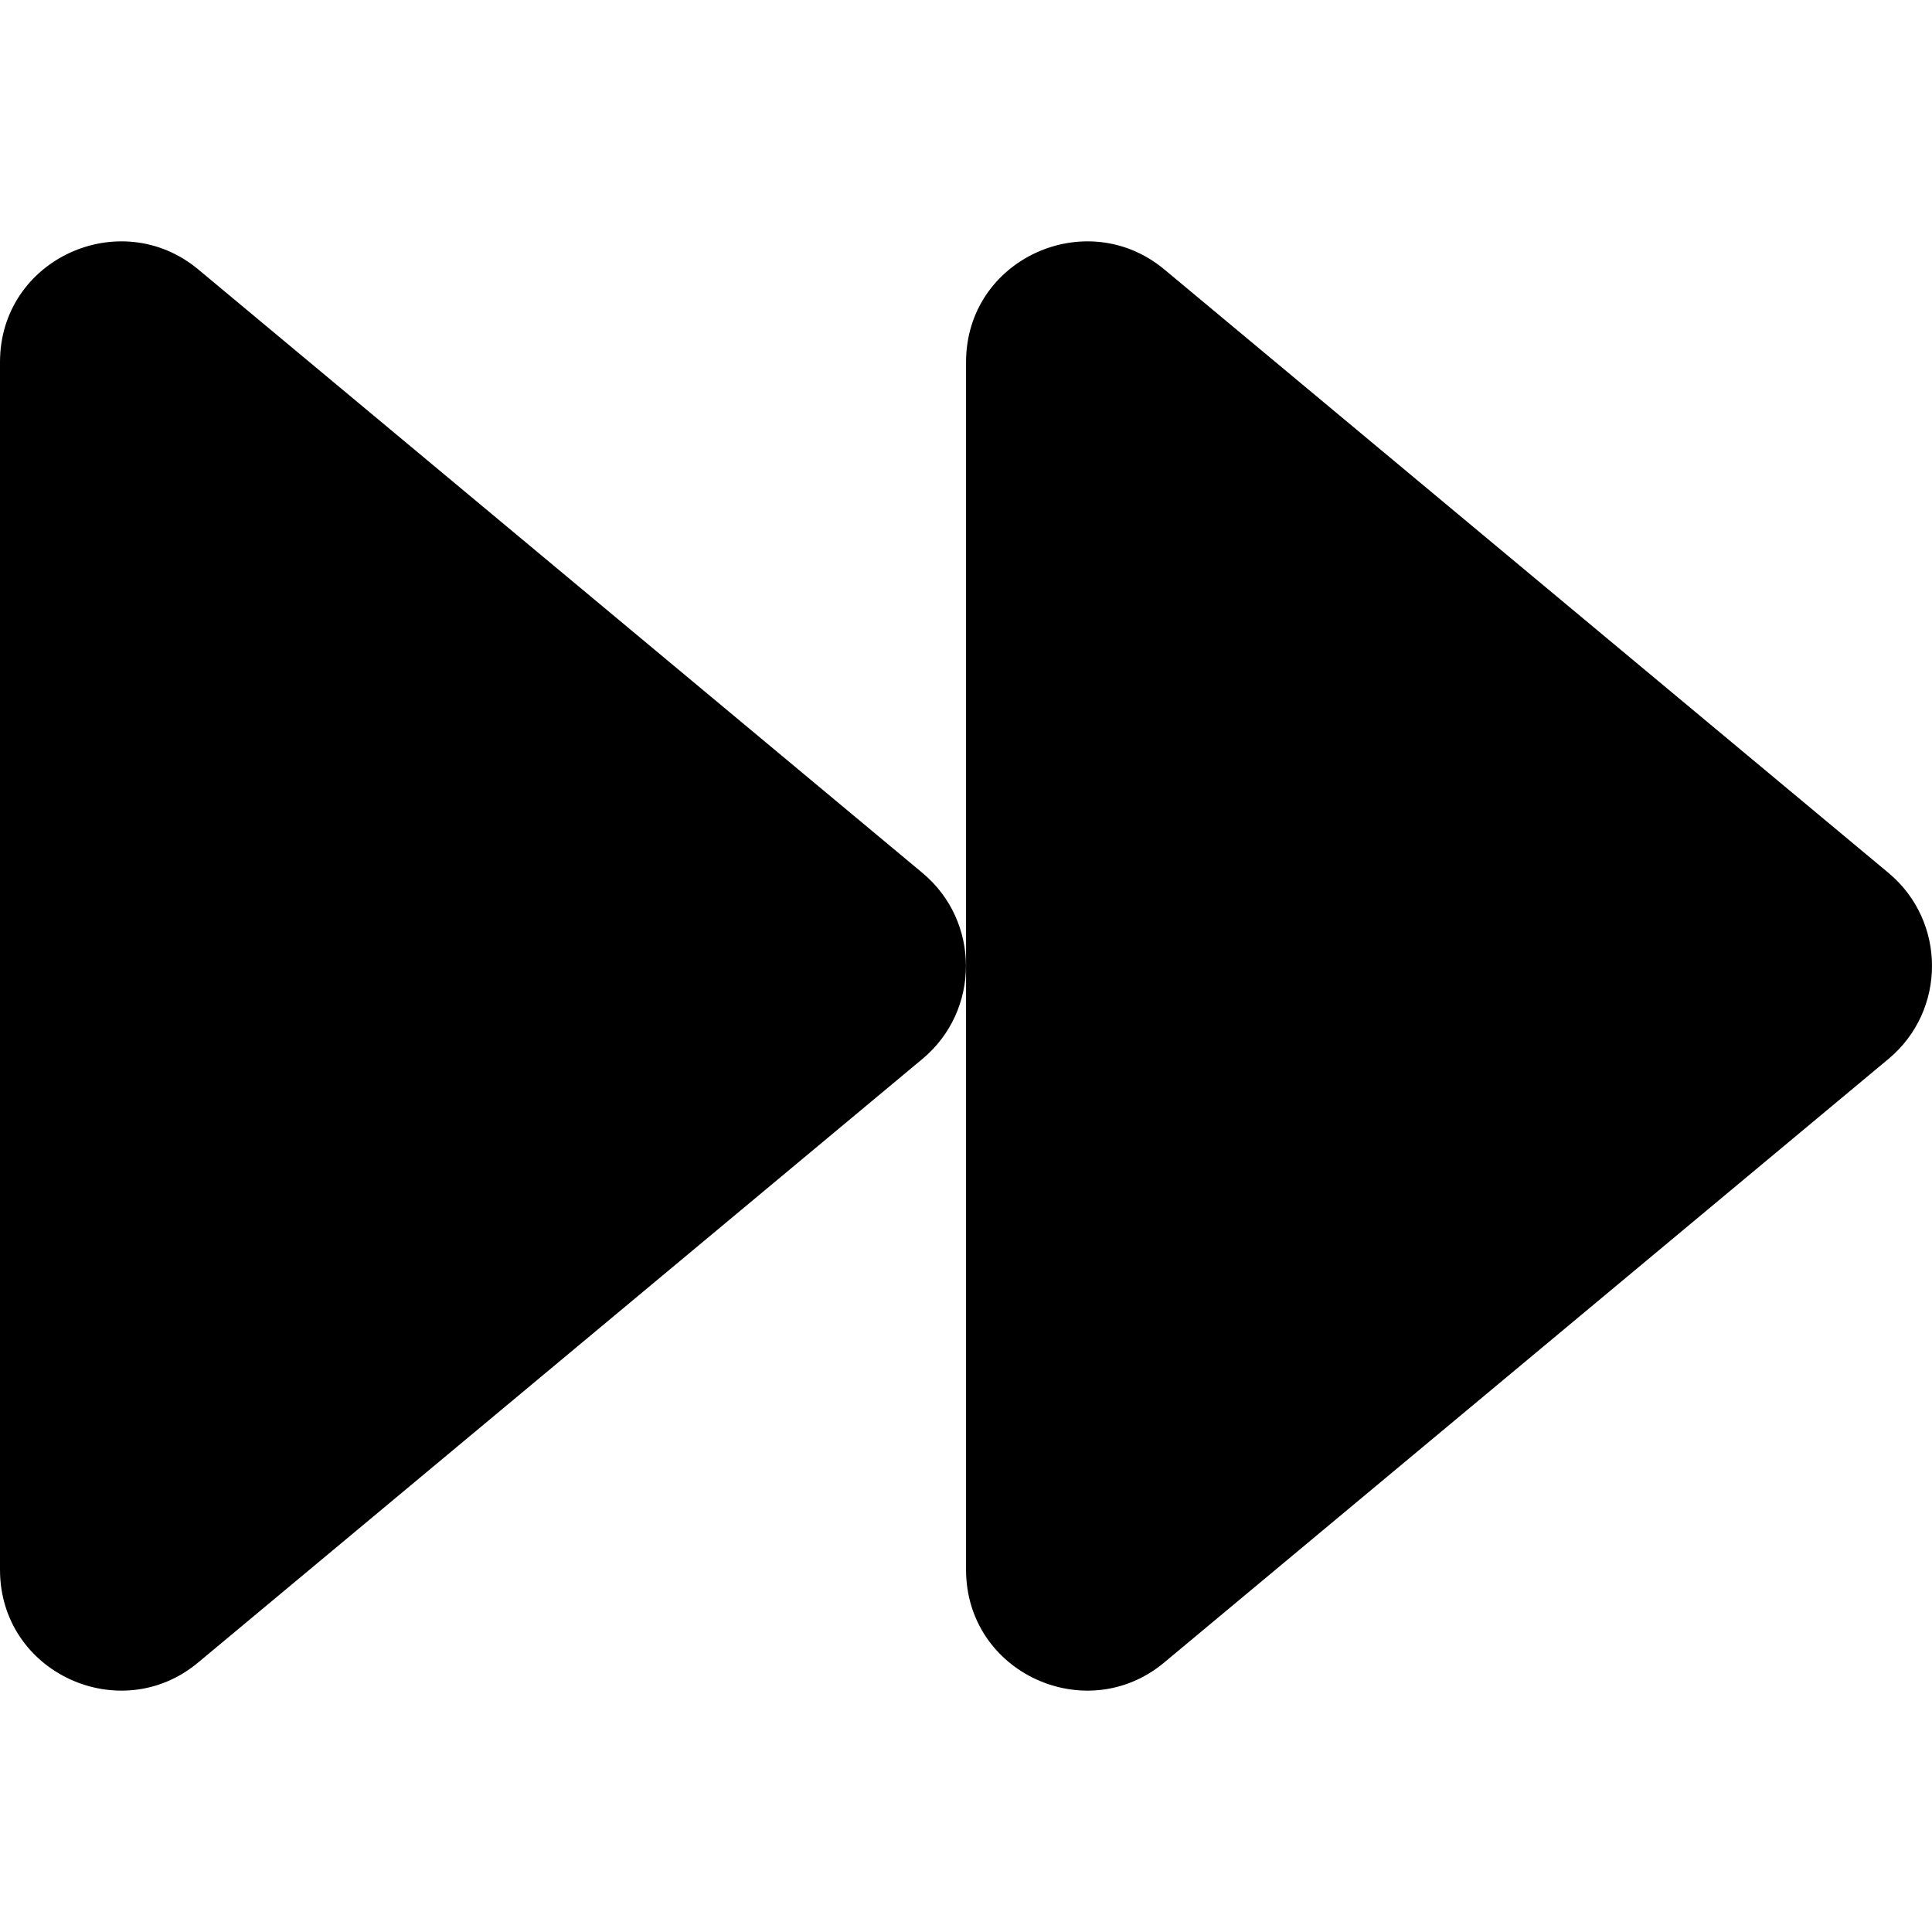
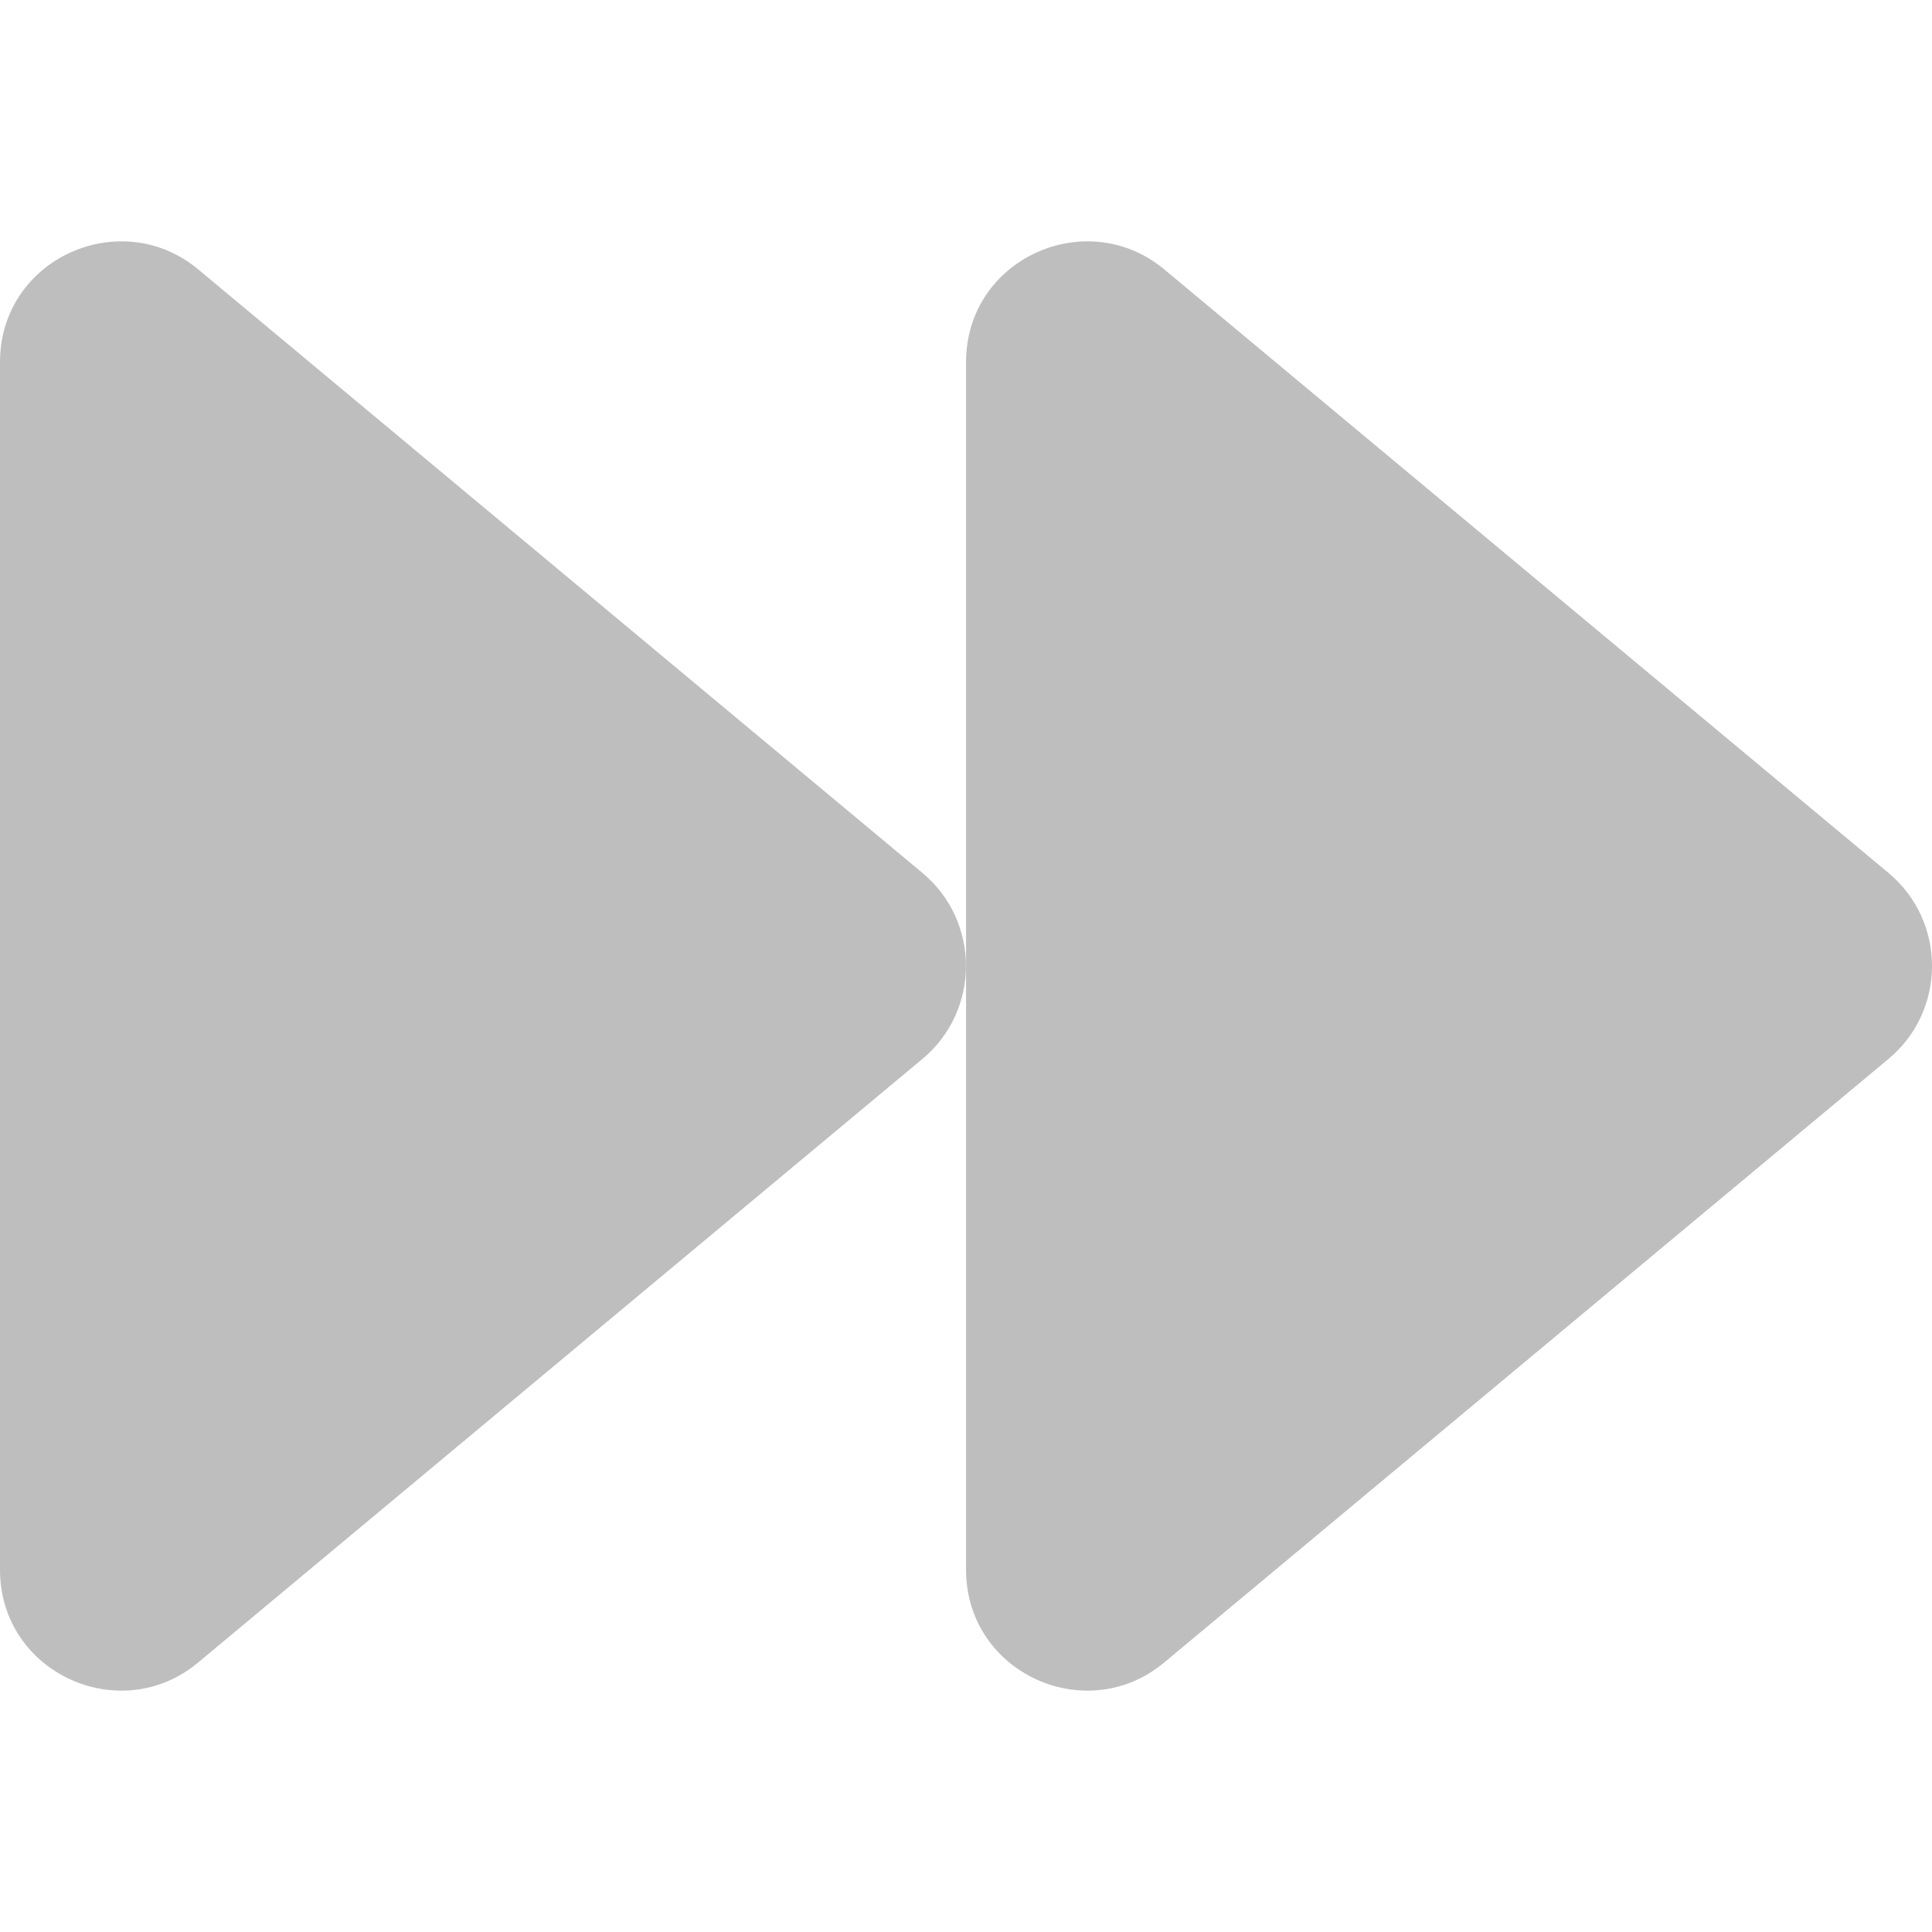
<svg xmlns="http://www.w3.org/2000/svg" viewBox="0 0 512 512">
-   <path d="M500.524 231.377L308.515 71.369c-20.6-17.1-52.502-2.8-52.502 24.601v320.016c0 27.401 31.901 41.802 52.502 24.601l192.01-160.008c15.3-12.8 15.3-36.402 0-49.202zm-256.012 0L52.502 71.369C31.903 54.269 0 68.569 0 95.97v320.016c0 27.401 31.902 41.802 52.503 24.601l192.009-160.008c15.3-12.8 15.3-36.402 0-49.202z" />
+   <path d="M500.524 231.377L308.515 71.369c-20.6-17.1-52.502-2.8-52.502 24.601v320.016c0 27.401 31.901 41.802 52.502 24.601l192.01-160.008c15.3-12.8 15.3-36.402 0-49.202zm-256.012 0L52.502 71.369C31.903 54.269 0 68.569 0 95.97v320.016c0 27.401 31.902 41.802 52.503 24.601l192.009-160.008c15.3-12.8 15.3-36.402 0-49.202z" fill="#bebebe" />
</svg>
